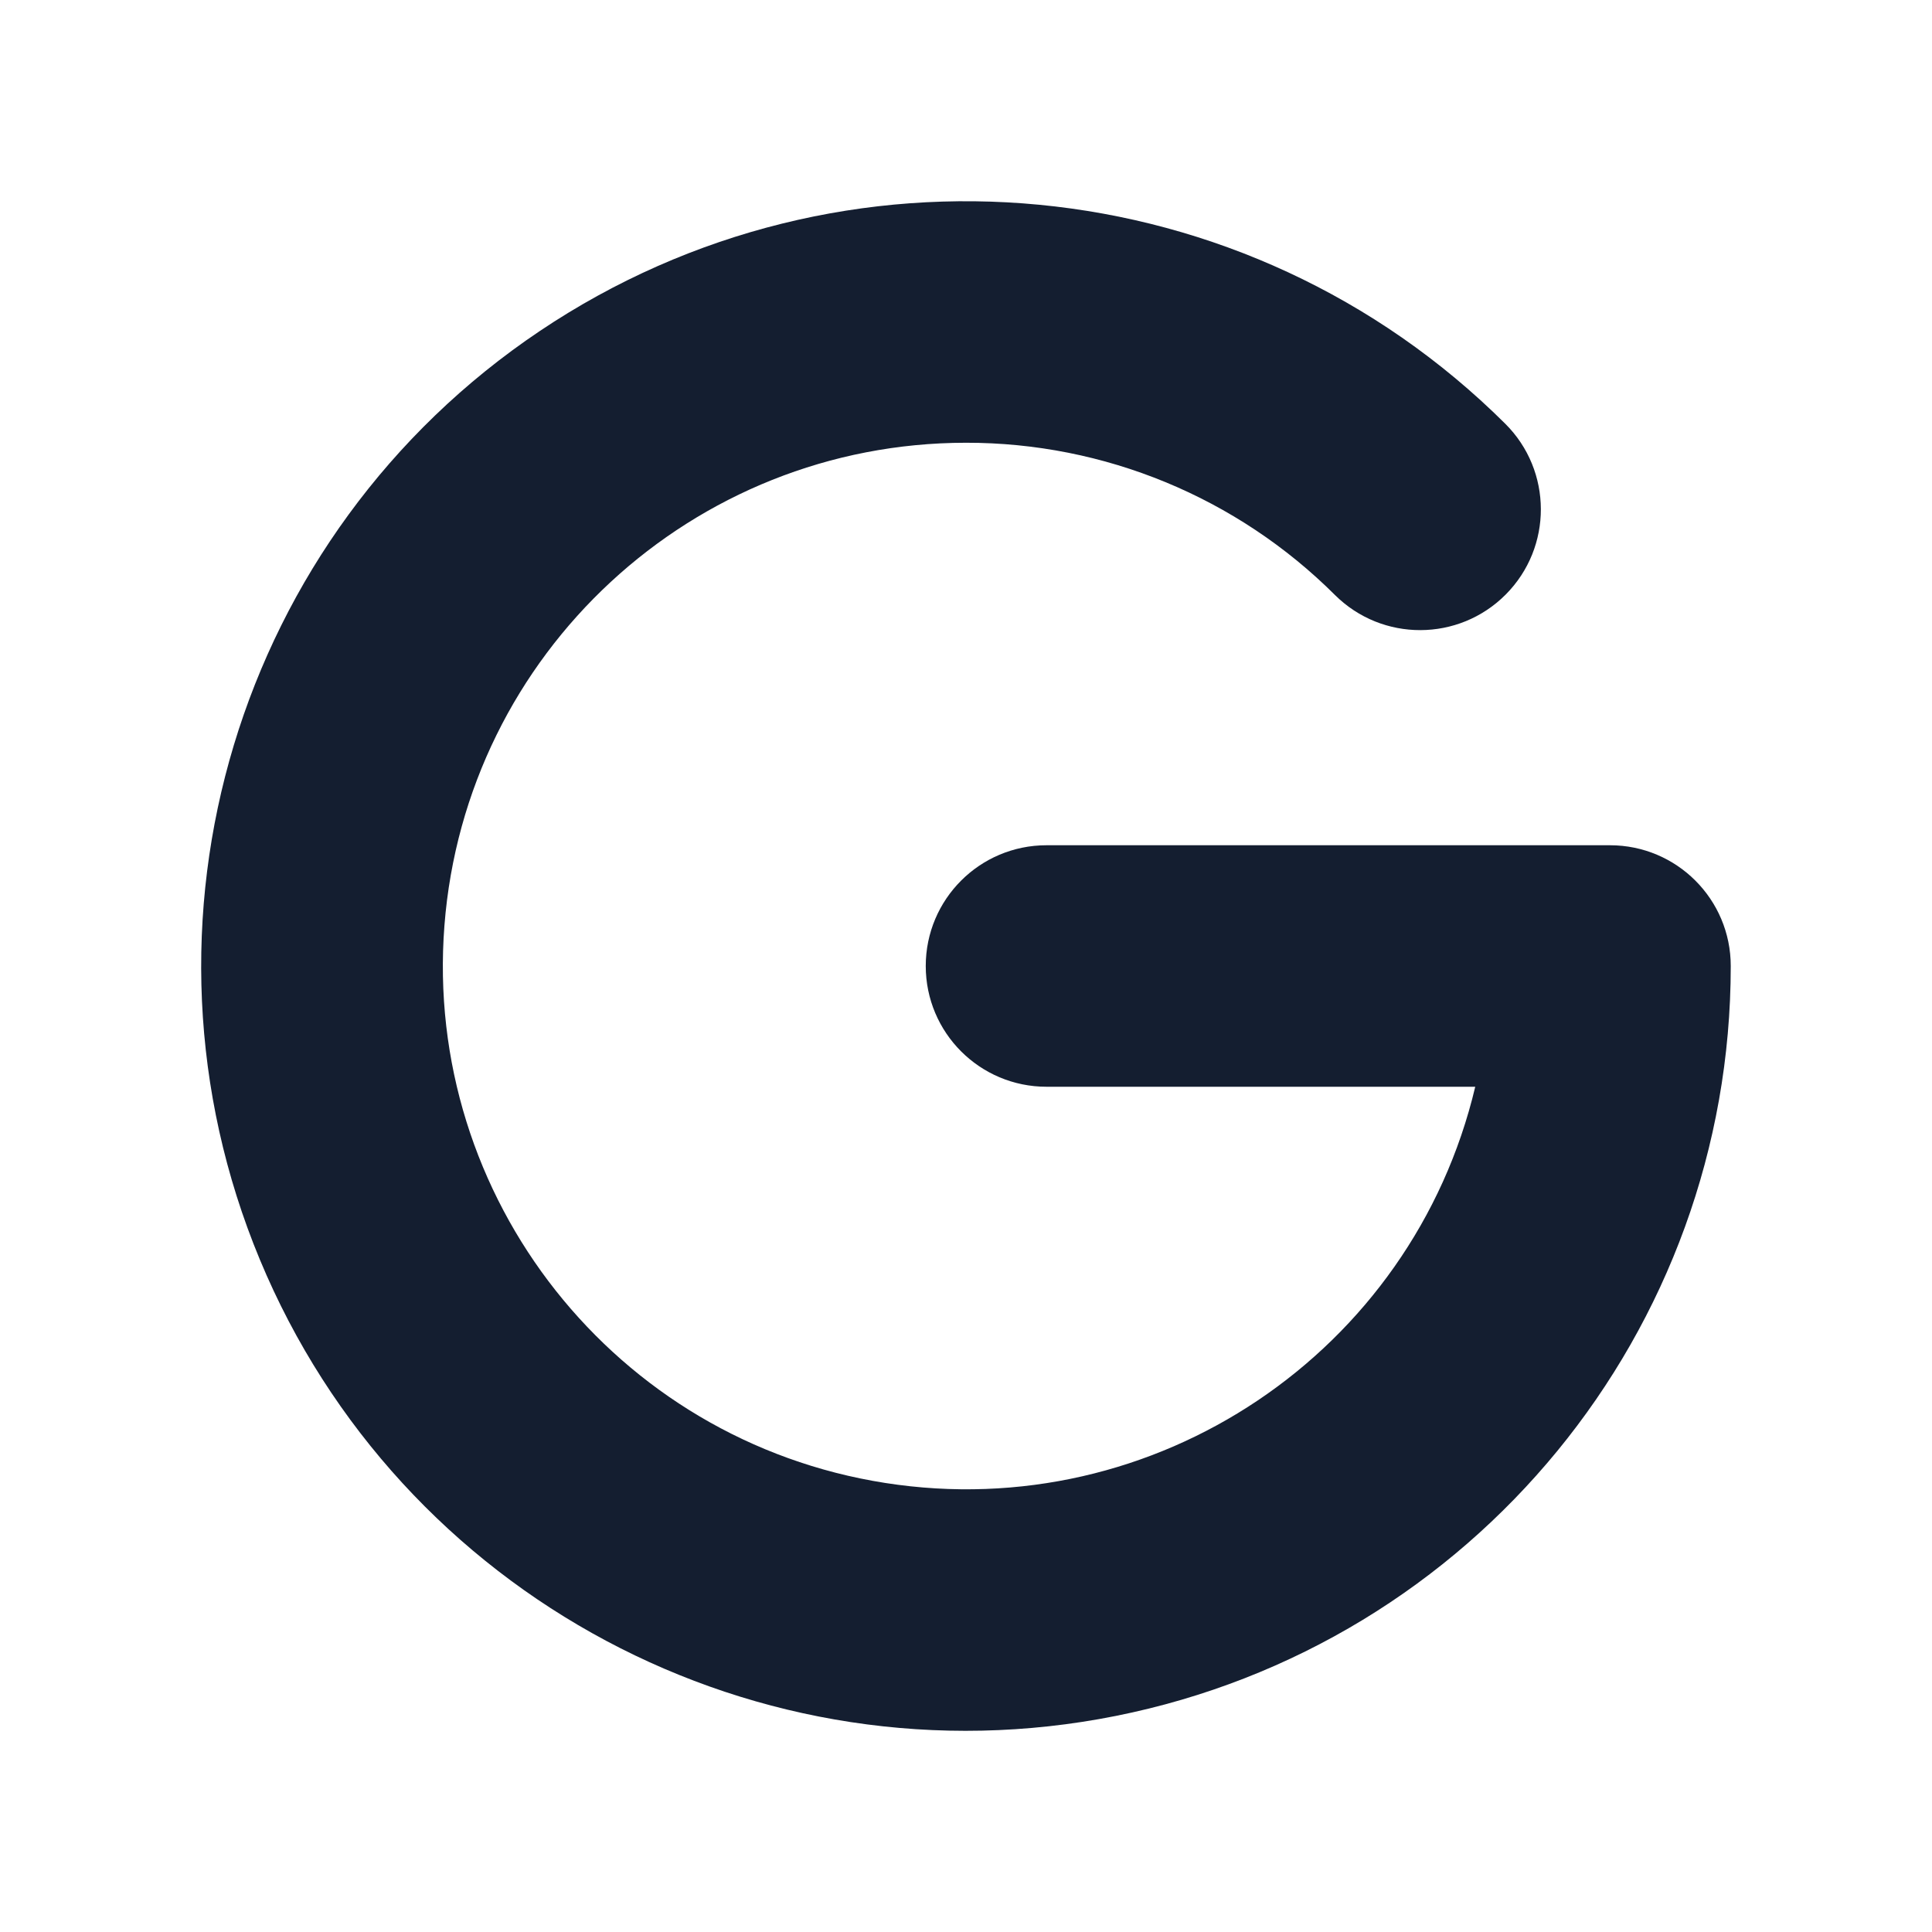
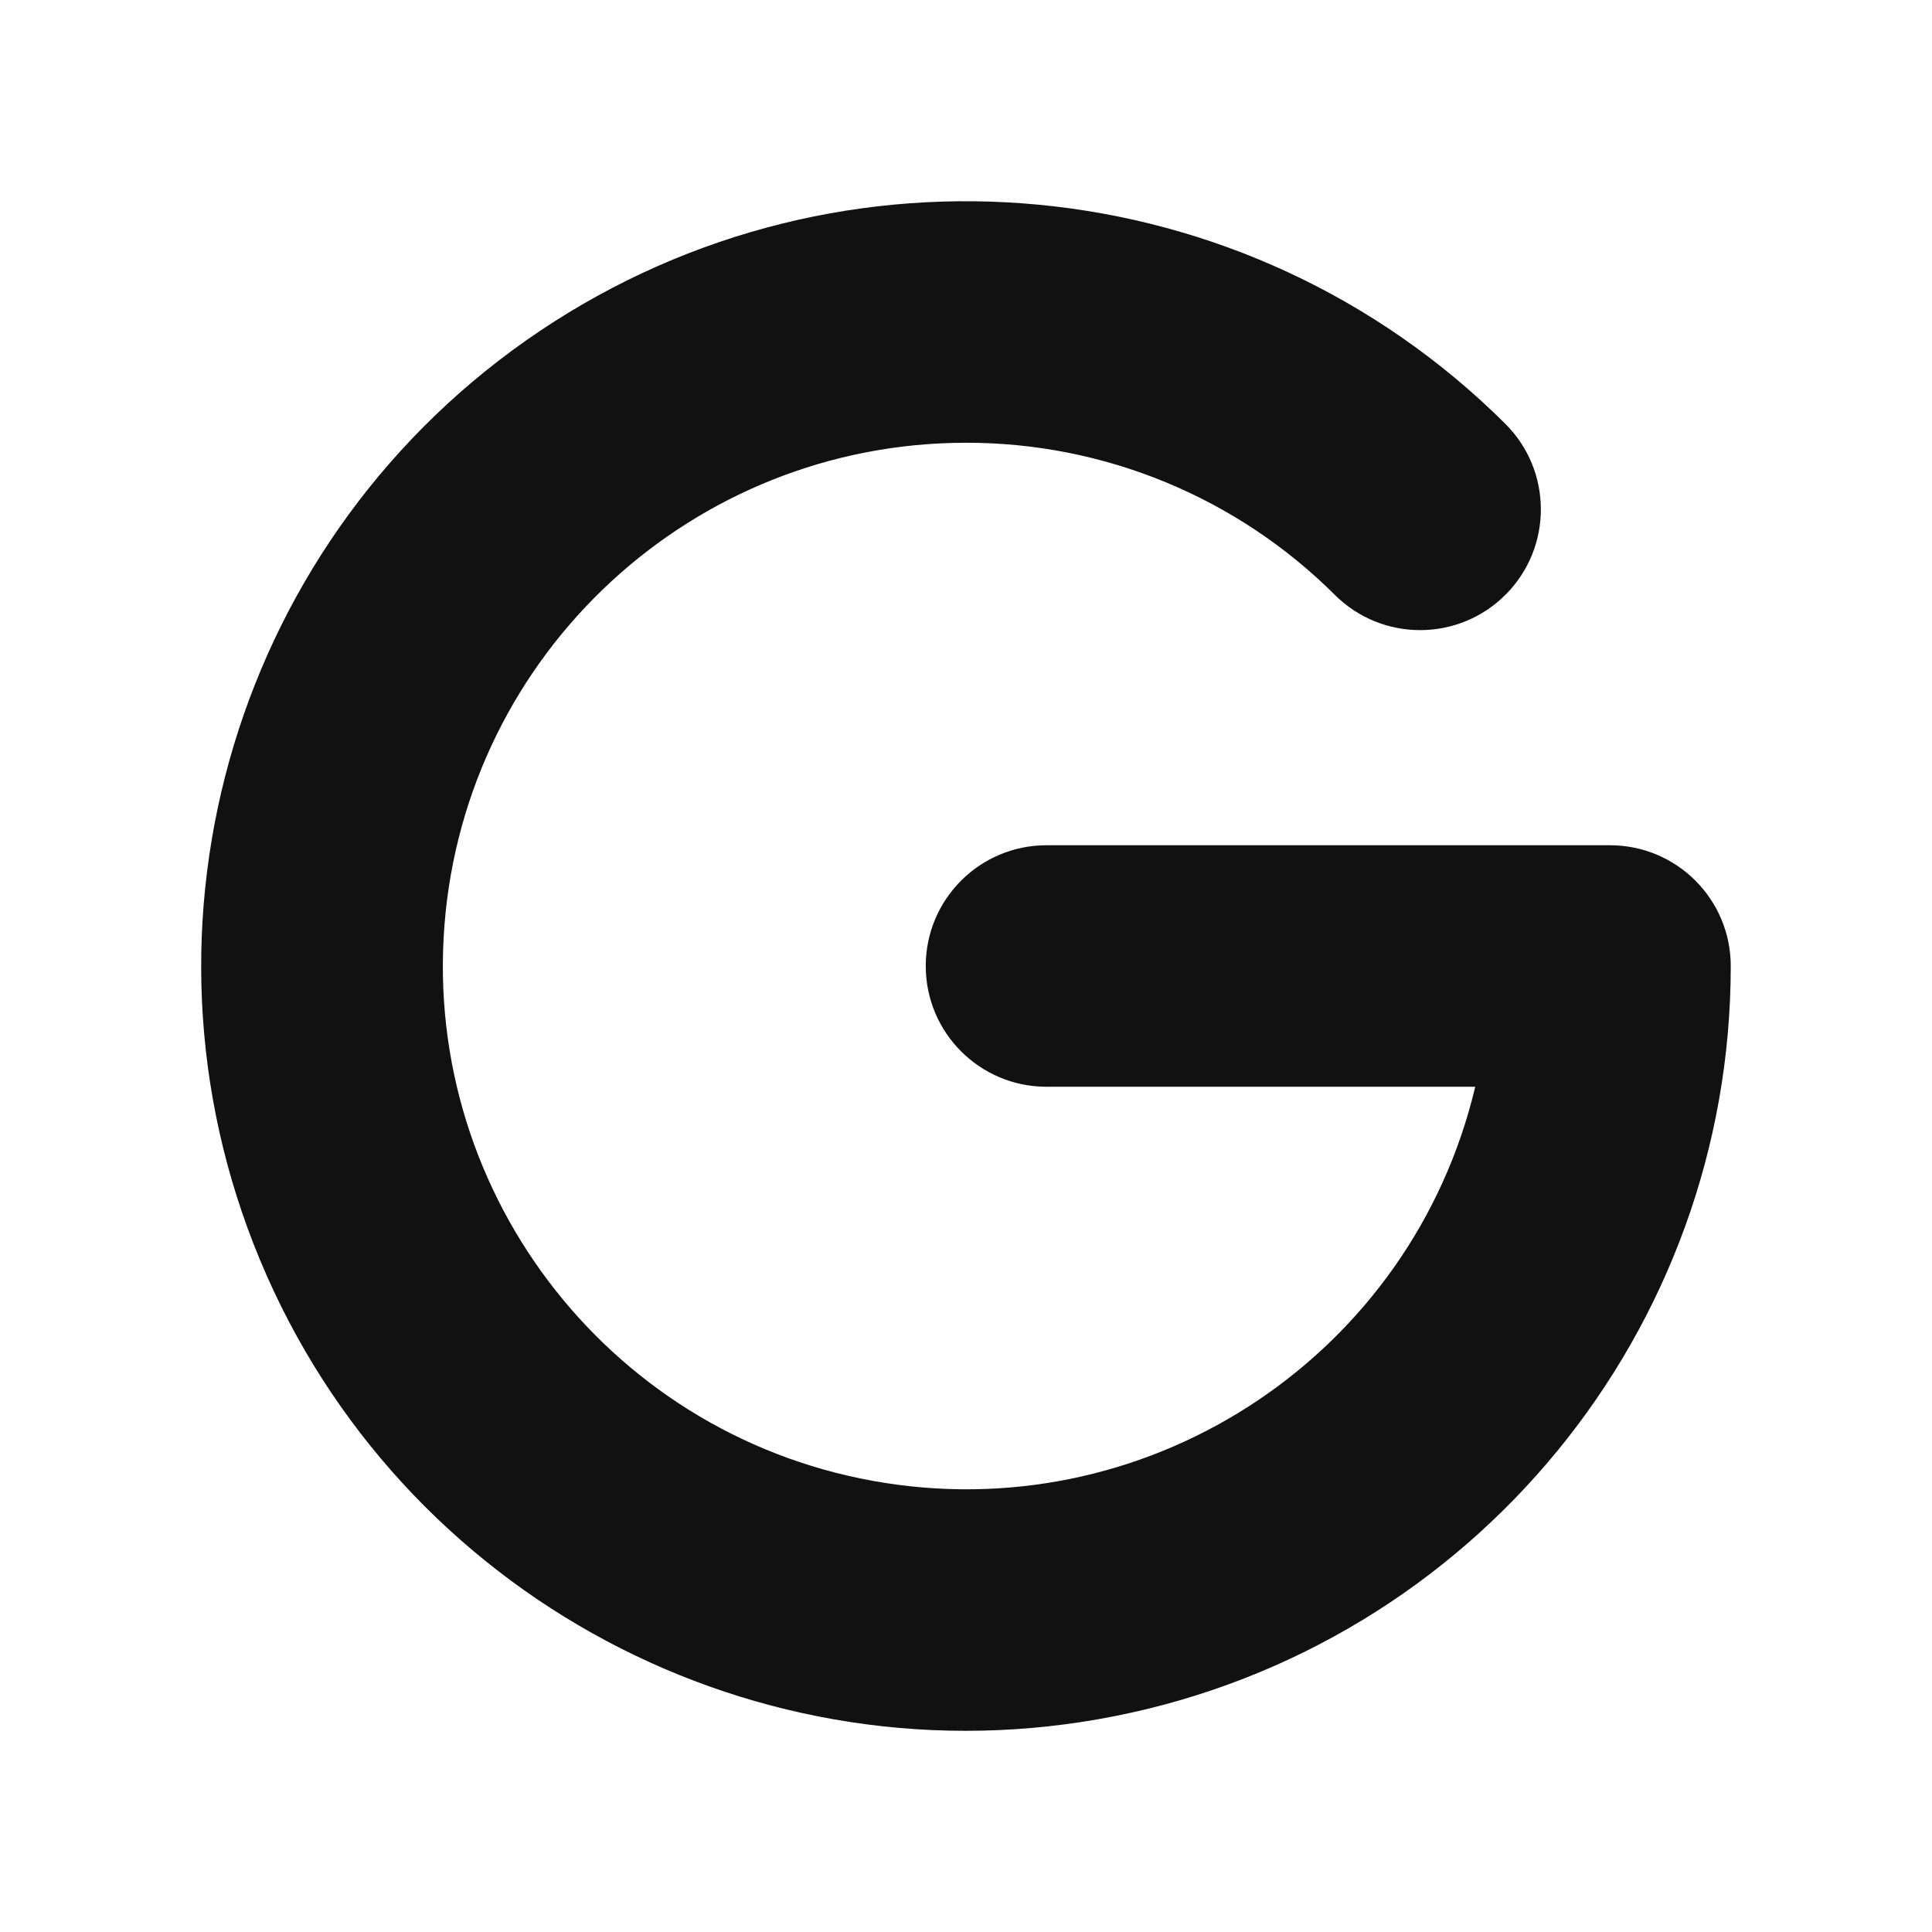
<svg xmlns="http://www.w3.org/2000/svg" width="24" height="24" viewBox="0 0 24 24">
  <g fill="none" fill-rule="evenodd">
    <path d="m12.593 23.258l-.011.002l-.071.035l-.02.004l-.014-.004l-.071-.035q-.016-.005-.024.005l-.004.01l-.017.428l.005.02l.01.013l.104.074l.015.004l.012-.004l.104-.074l.012-.016l.004-.017l-.017-.427q-.004-.016-.017-.018m.265-.113l-.013.002l-.185.093l-.01.01l-.003.011l.018.43l.005.012l.008.007l.201.093q.019.005.029-.008l.004-.014l-.034-.614q-.005-.018-.02-.022m-.715.002a.02.02 0 0 0-.027.006l-.006.014l-.034.614q.001.018.017.024l.015-.002l.201-.093l.01-.008l.004-.011l.017-.43l-.003-.012l-.01-.01z" />
-     <path fill="#141e30" d="M12 5.5a6.5 6.5 0 1 0 6.326 8H13a1.5 1.5 0 0 1 0-3h7a1.5 1.5 0 0 1 1.5 1.5a9.5 9.5 0 1 1-2.801-6.736a1.5 1.5 0 1 1-2.116 2.127A6.48 6.48 0 0 0 12 5.5" />
+     <path fill="#111111" d="M12 5.5a6.5 6.5 0 1 0 6.326 8H13a1.5 1.5 0 0 1 0-3h7a1.5 1.5 0 0 1 1.5 1.5a9.5 9.5 0 1 1-2.801-6.736a1.5 1.5 0 1 1-2.116 2.127A6.48 6.48 0 0 0 12 5.5" />
  </g>
</svg>
